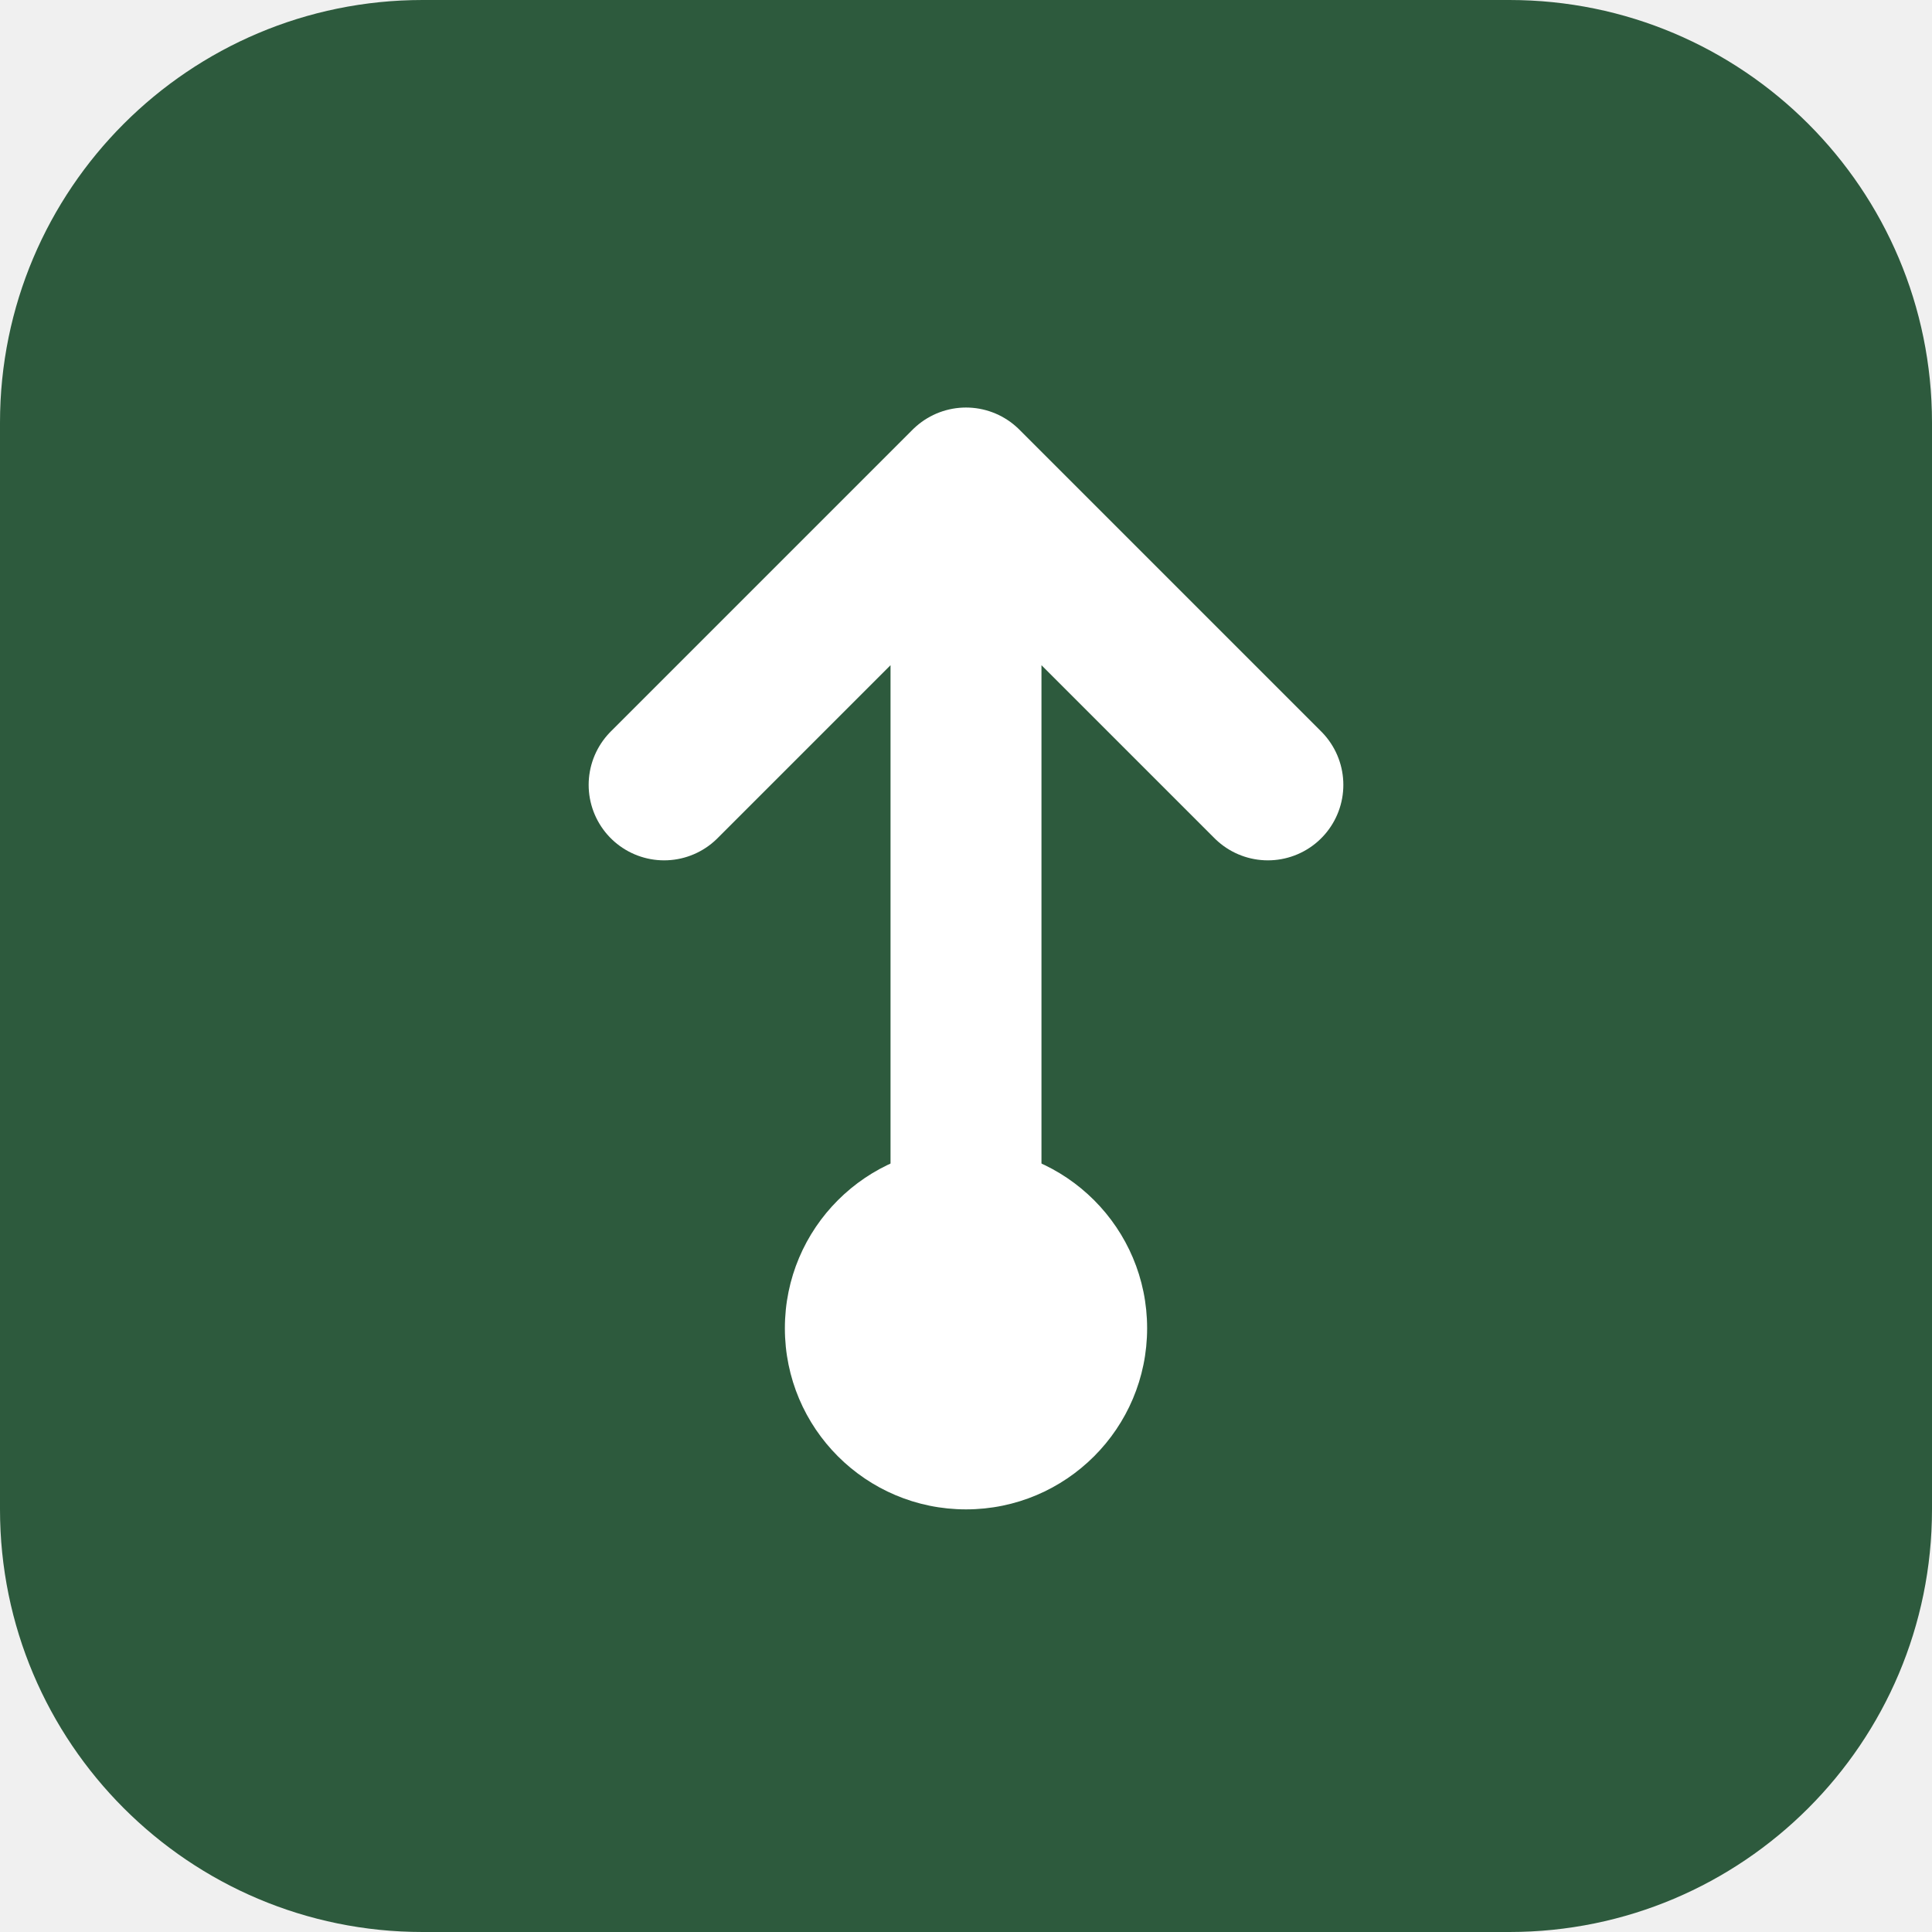
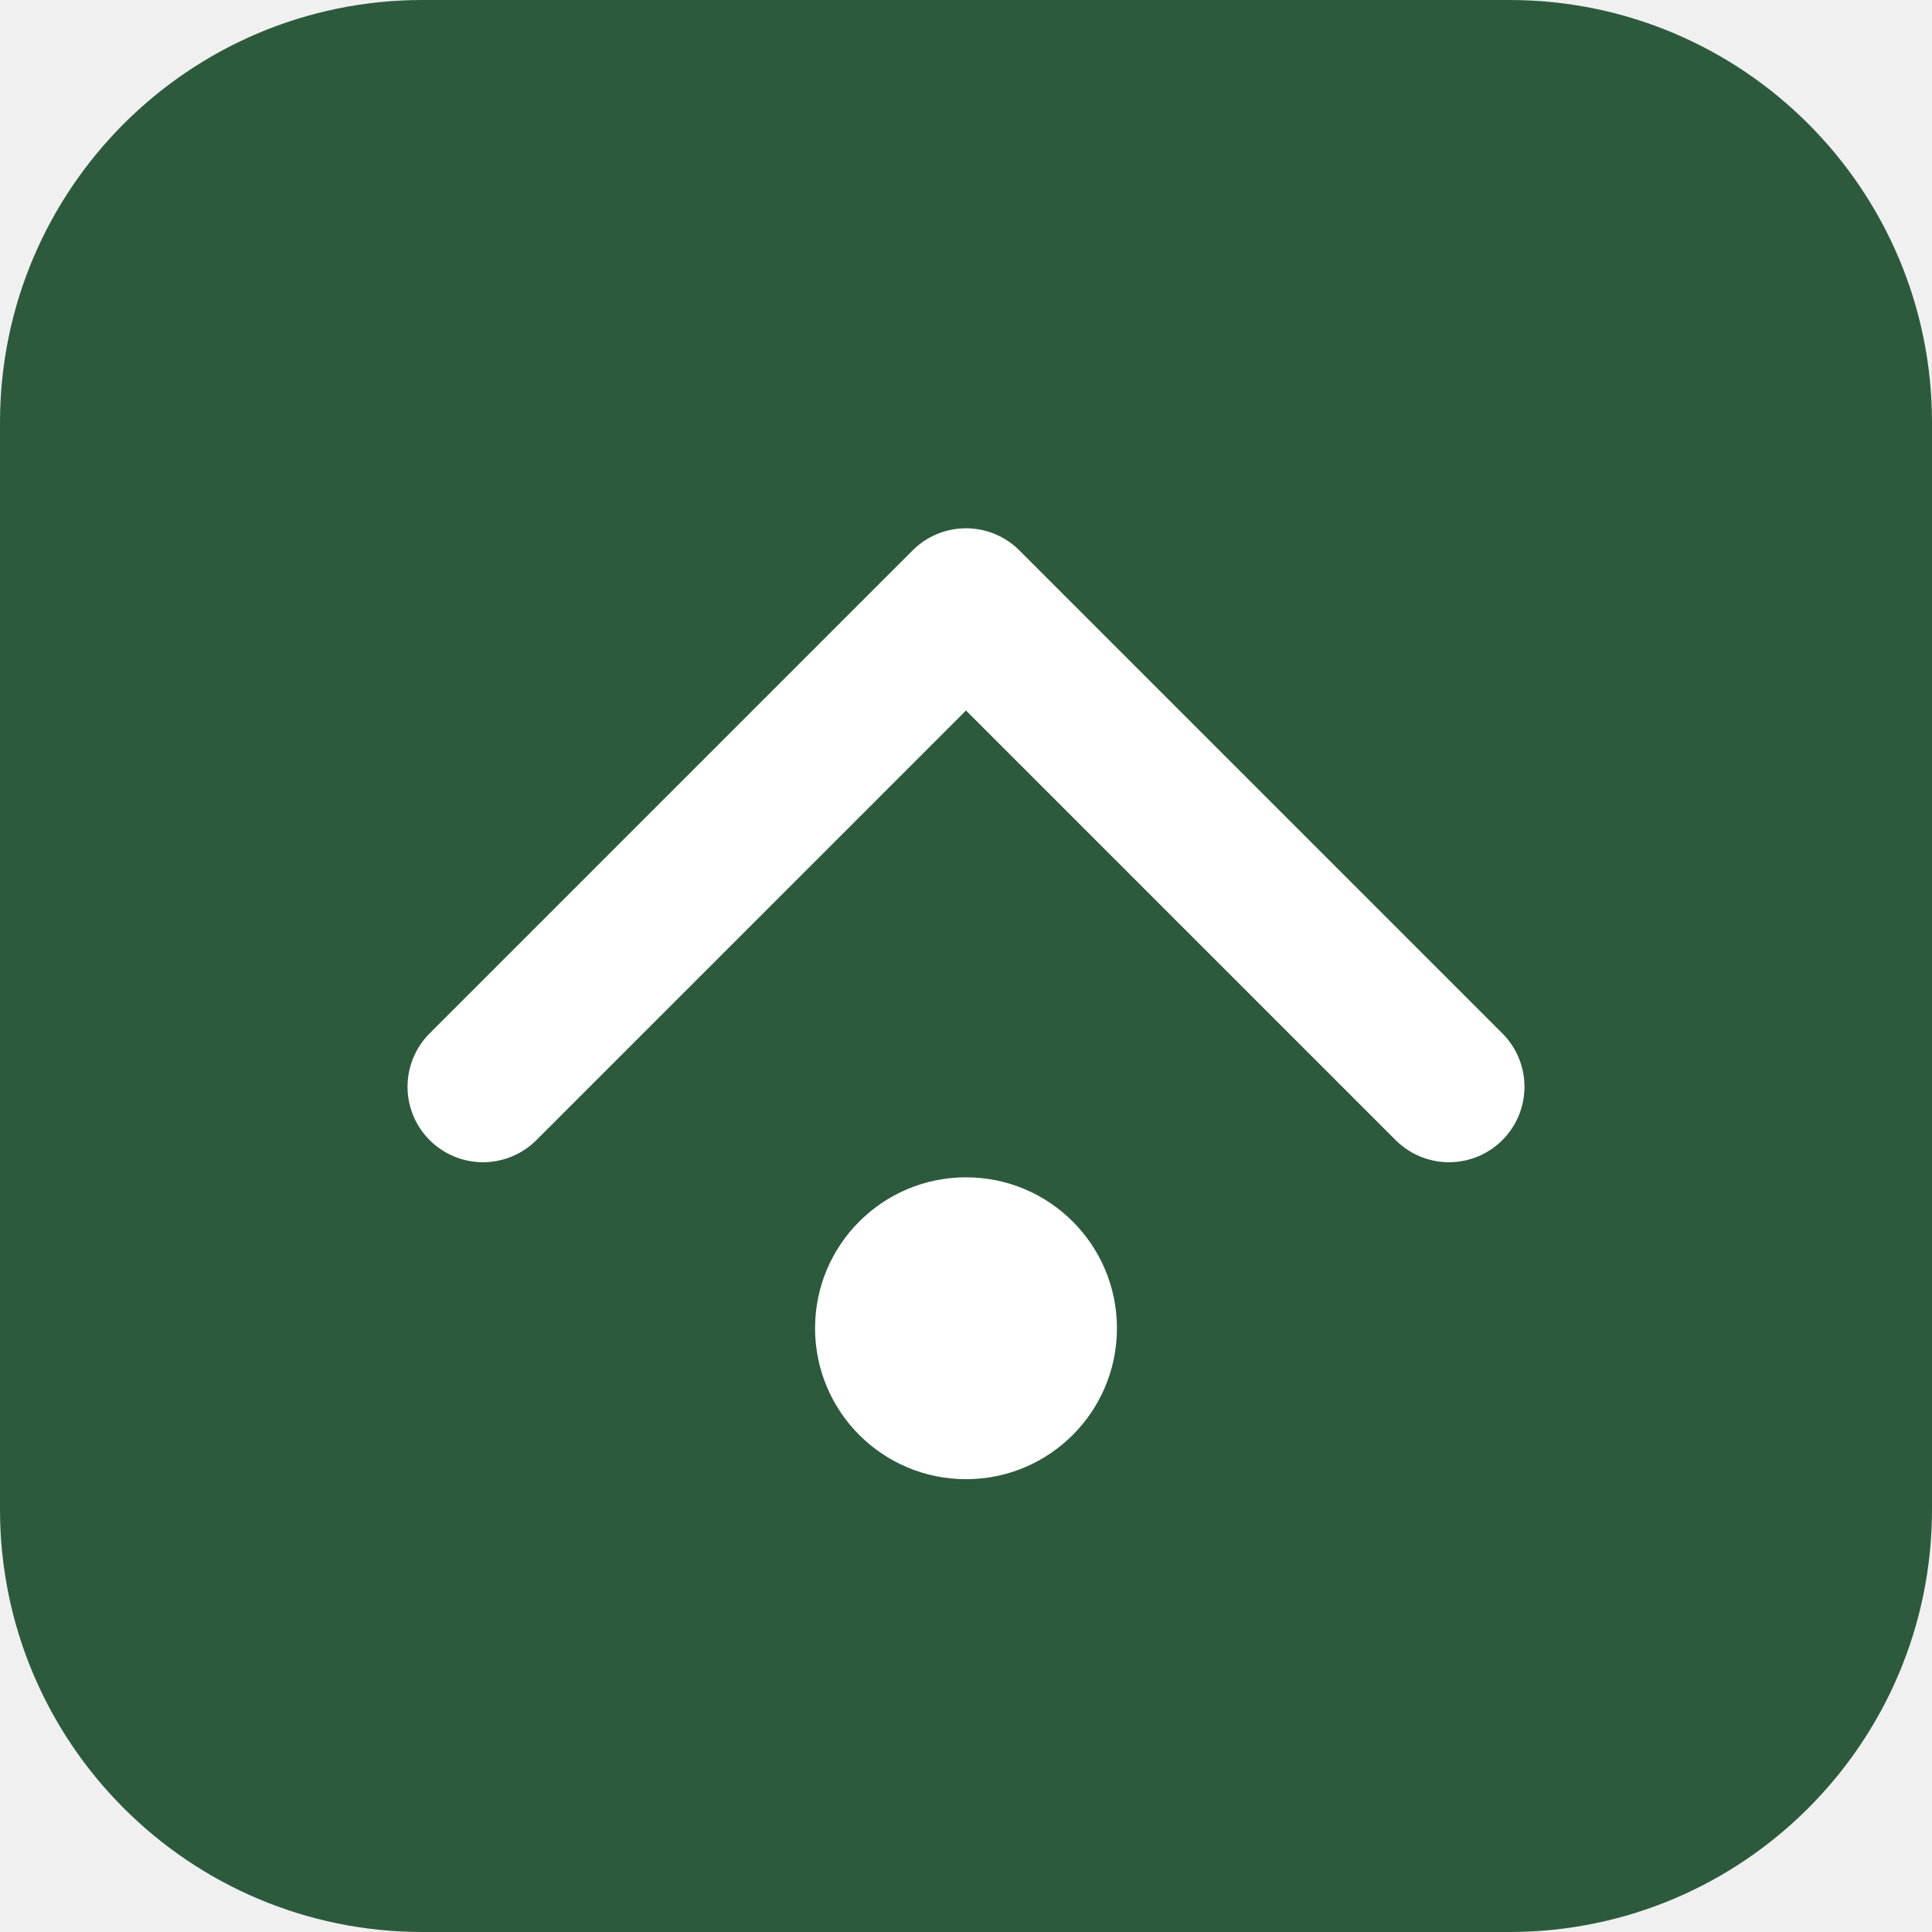
<svg xmlns="http://www.w3.org/2000/svg" width="32" height="32" viewBox="0 0 32 32" fill="none">
  <rect width="32" height="32" rx="7" fill="#2d5a3d" />
-   <path d="M16 8 L16 22 M11 13 L16 8 L21 13" stroke="white" stroke-width="2.5" stroke-linecap="round" stroke-linejoin="round" />
-   <circle cx="16" cy="22" r="3" fill="white" />
+   <path d="M8 18 L16 10 L24 18" stroke="white" stroke-width="2.5" stroke-linecap="round" stroke-linejoin="round" />
+   <circle cx="16" cy="22" r="2.5" fill="white" />
</svg>
